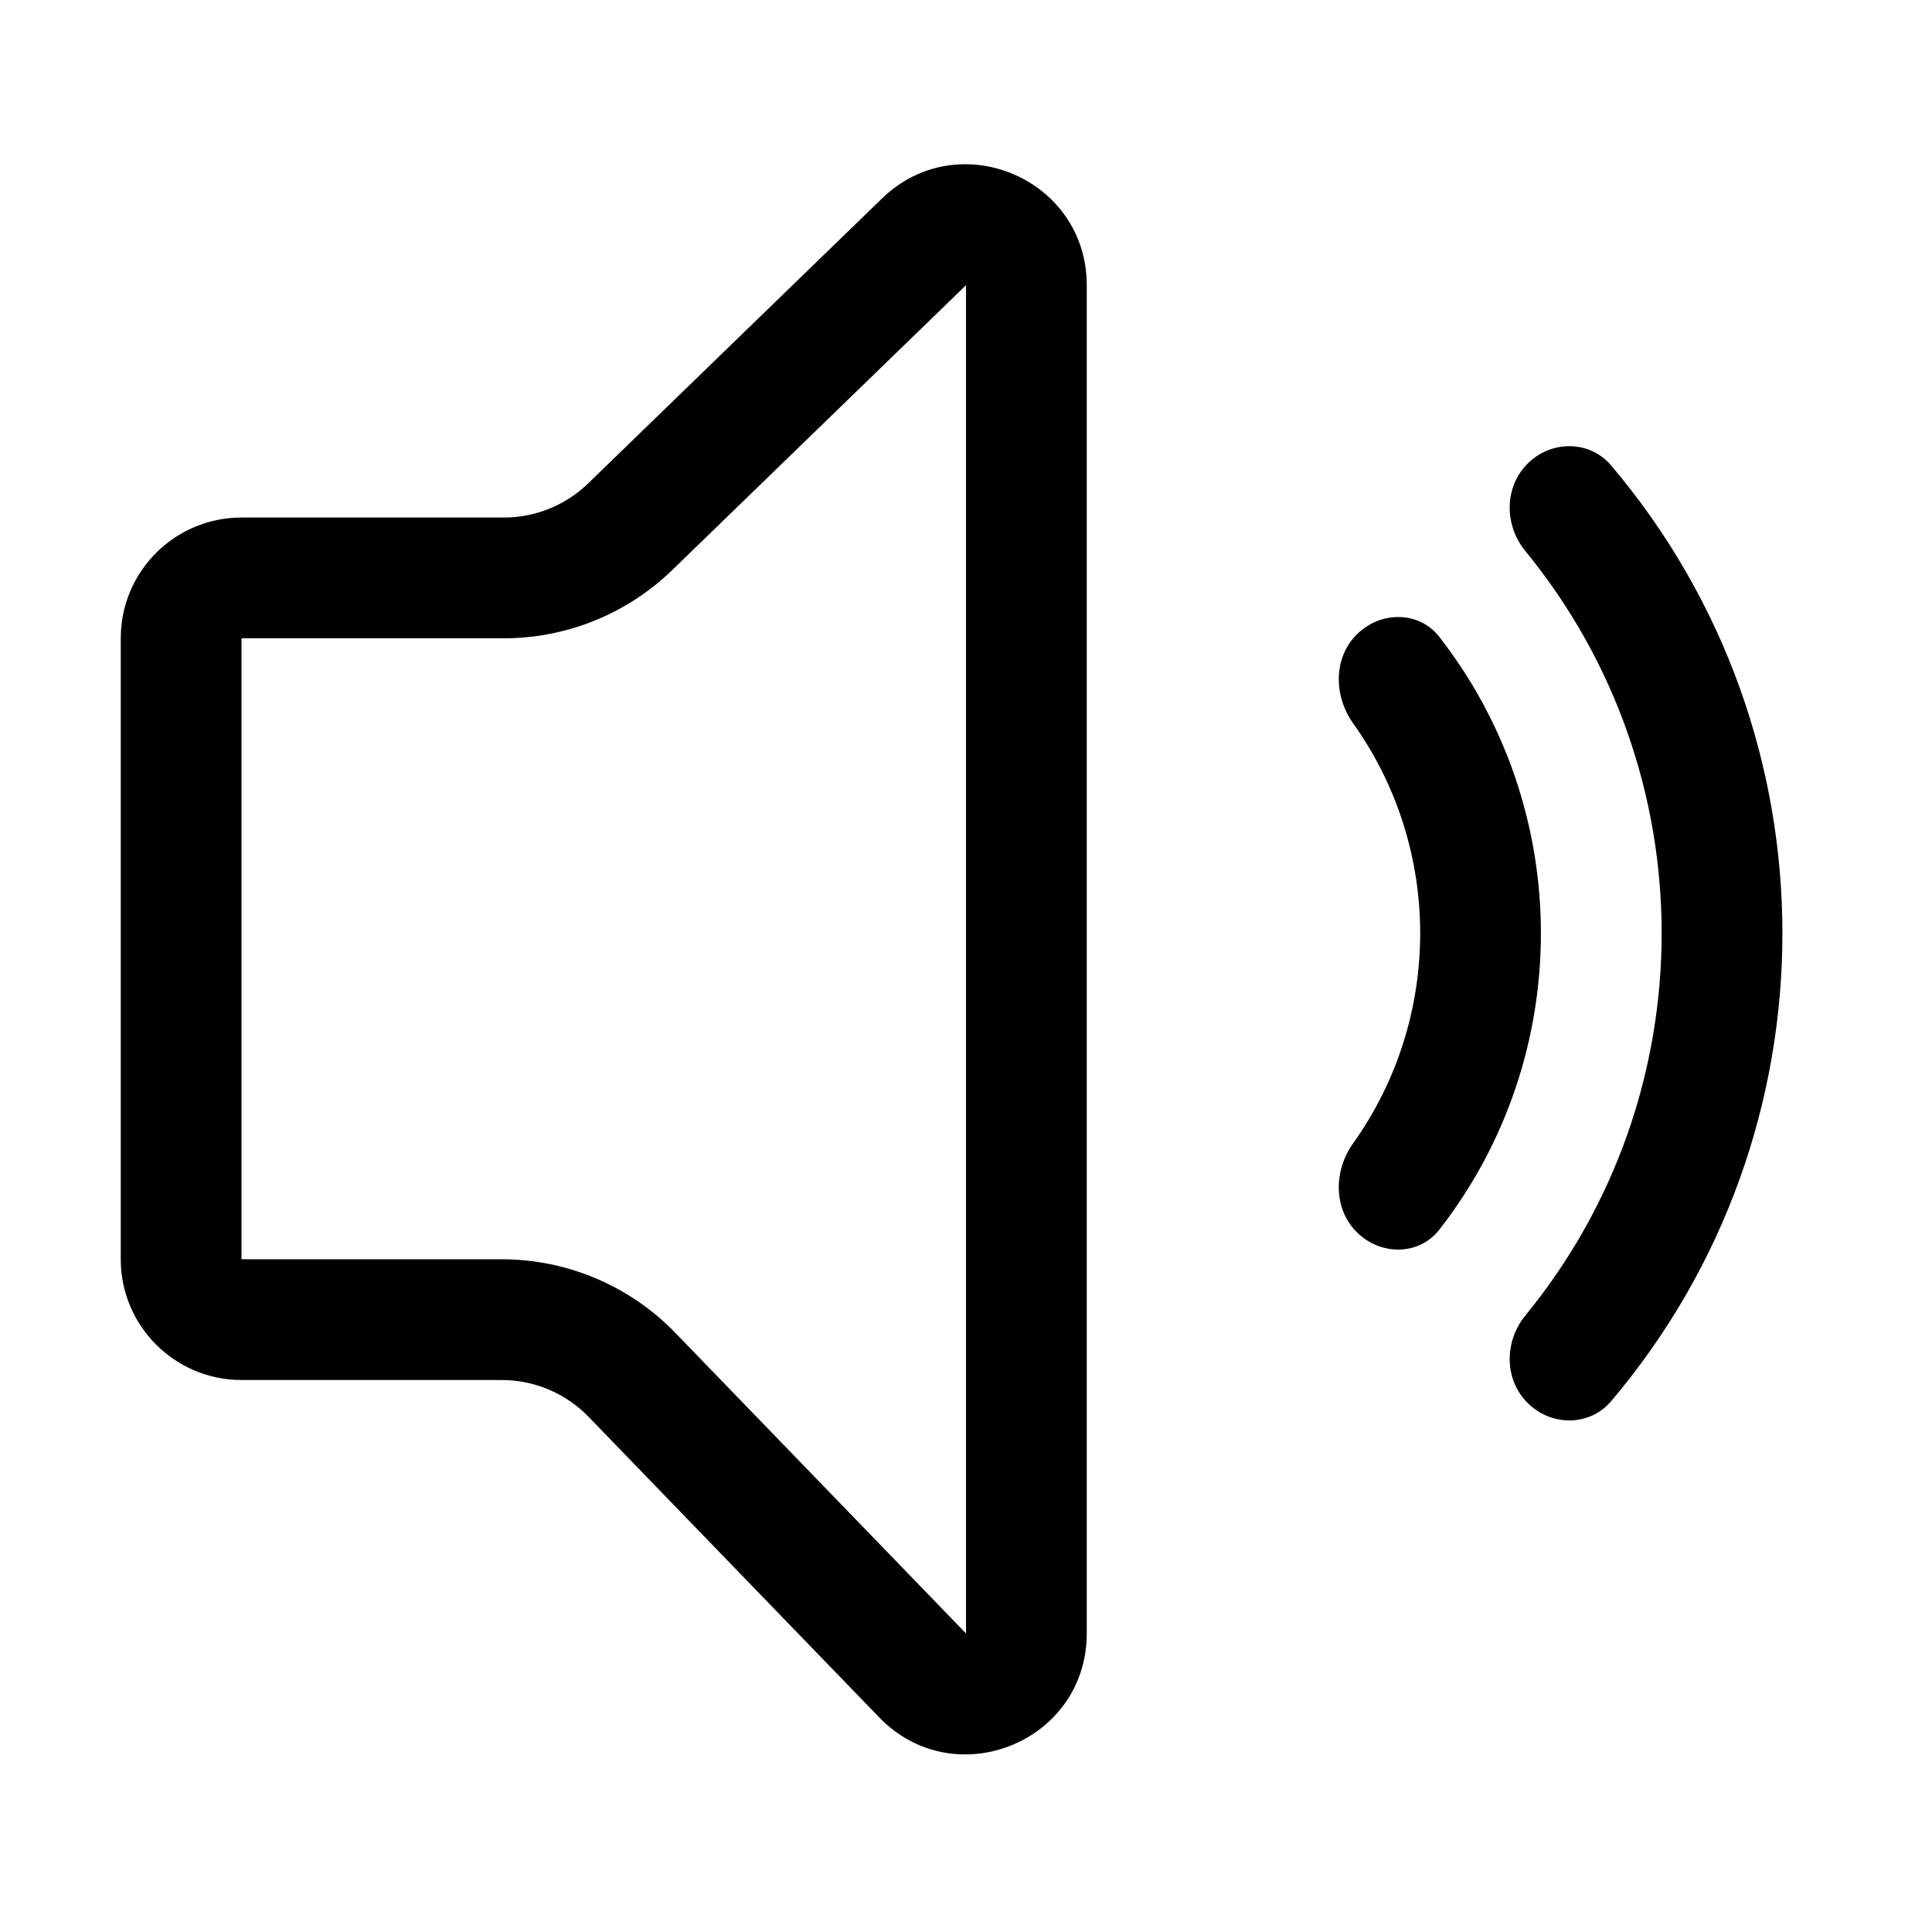
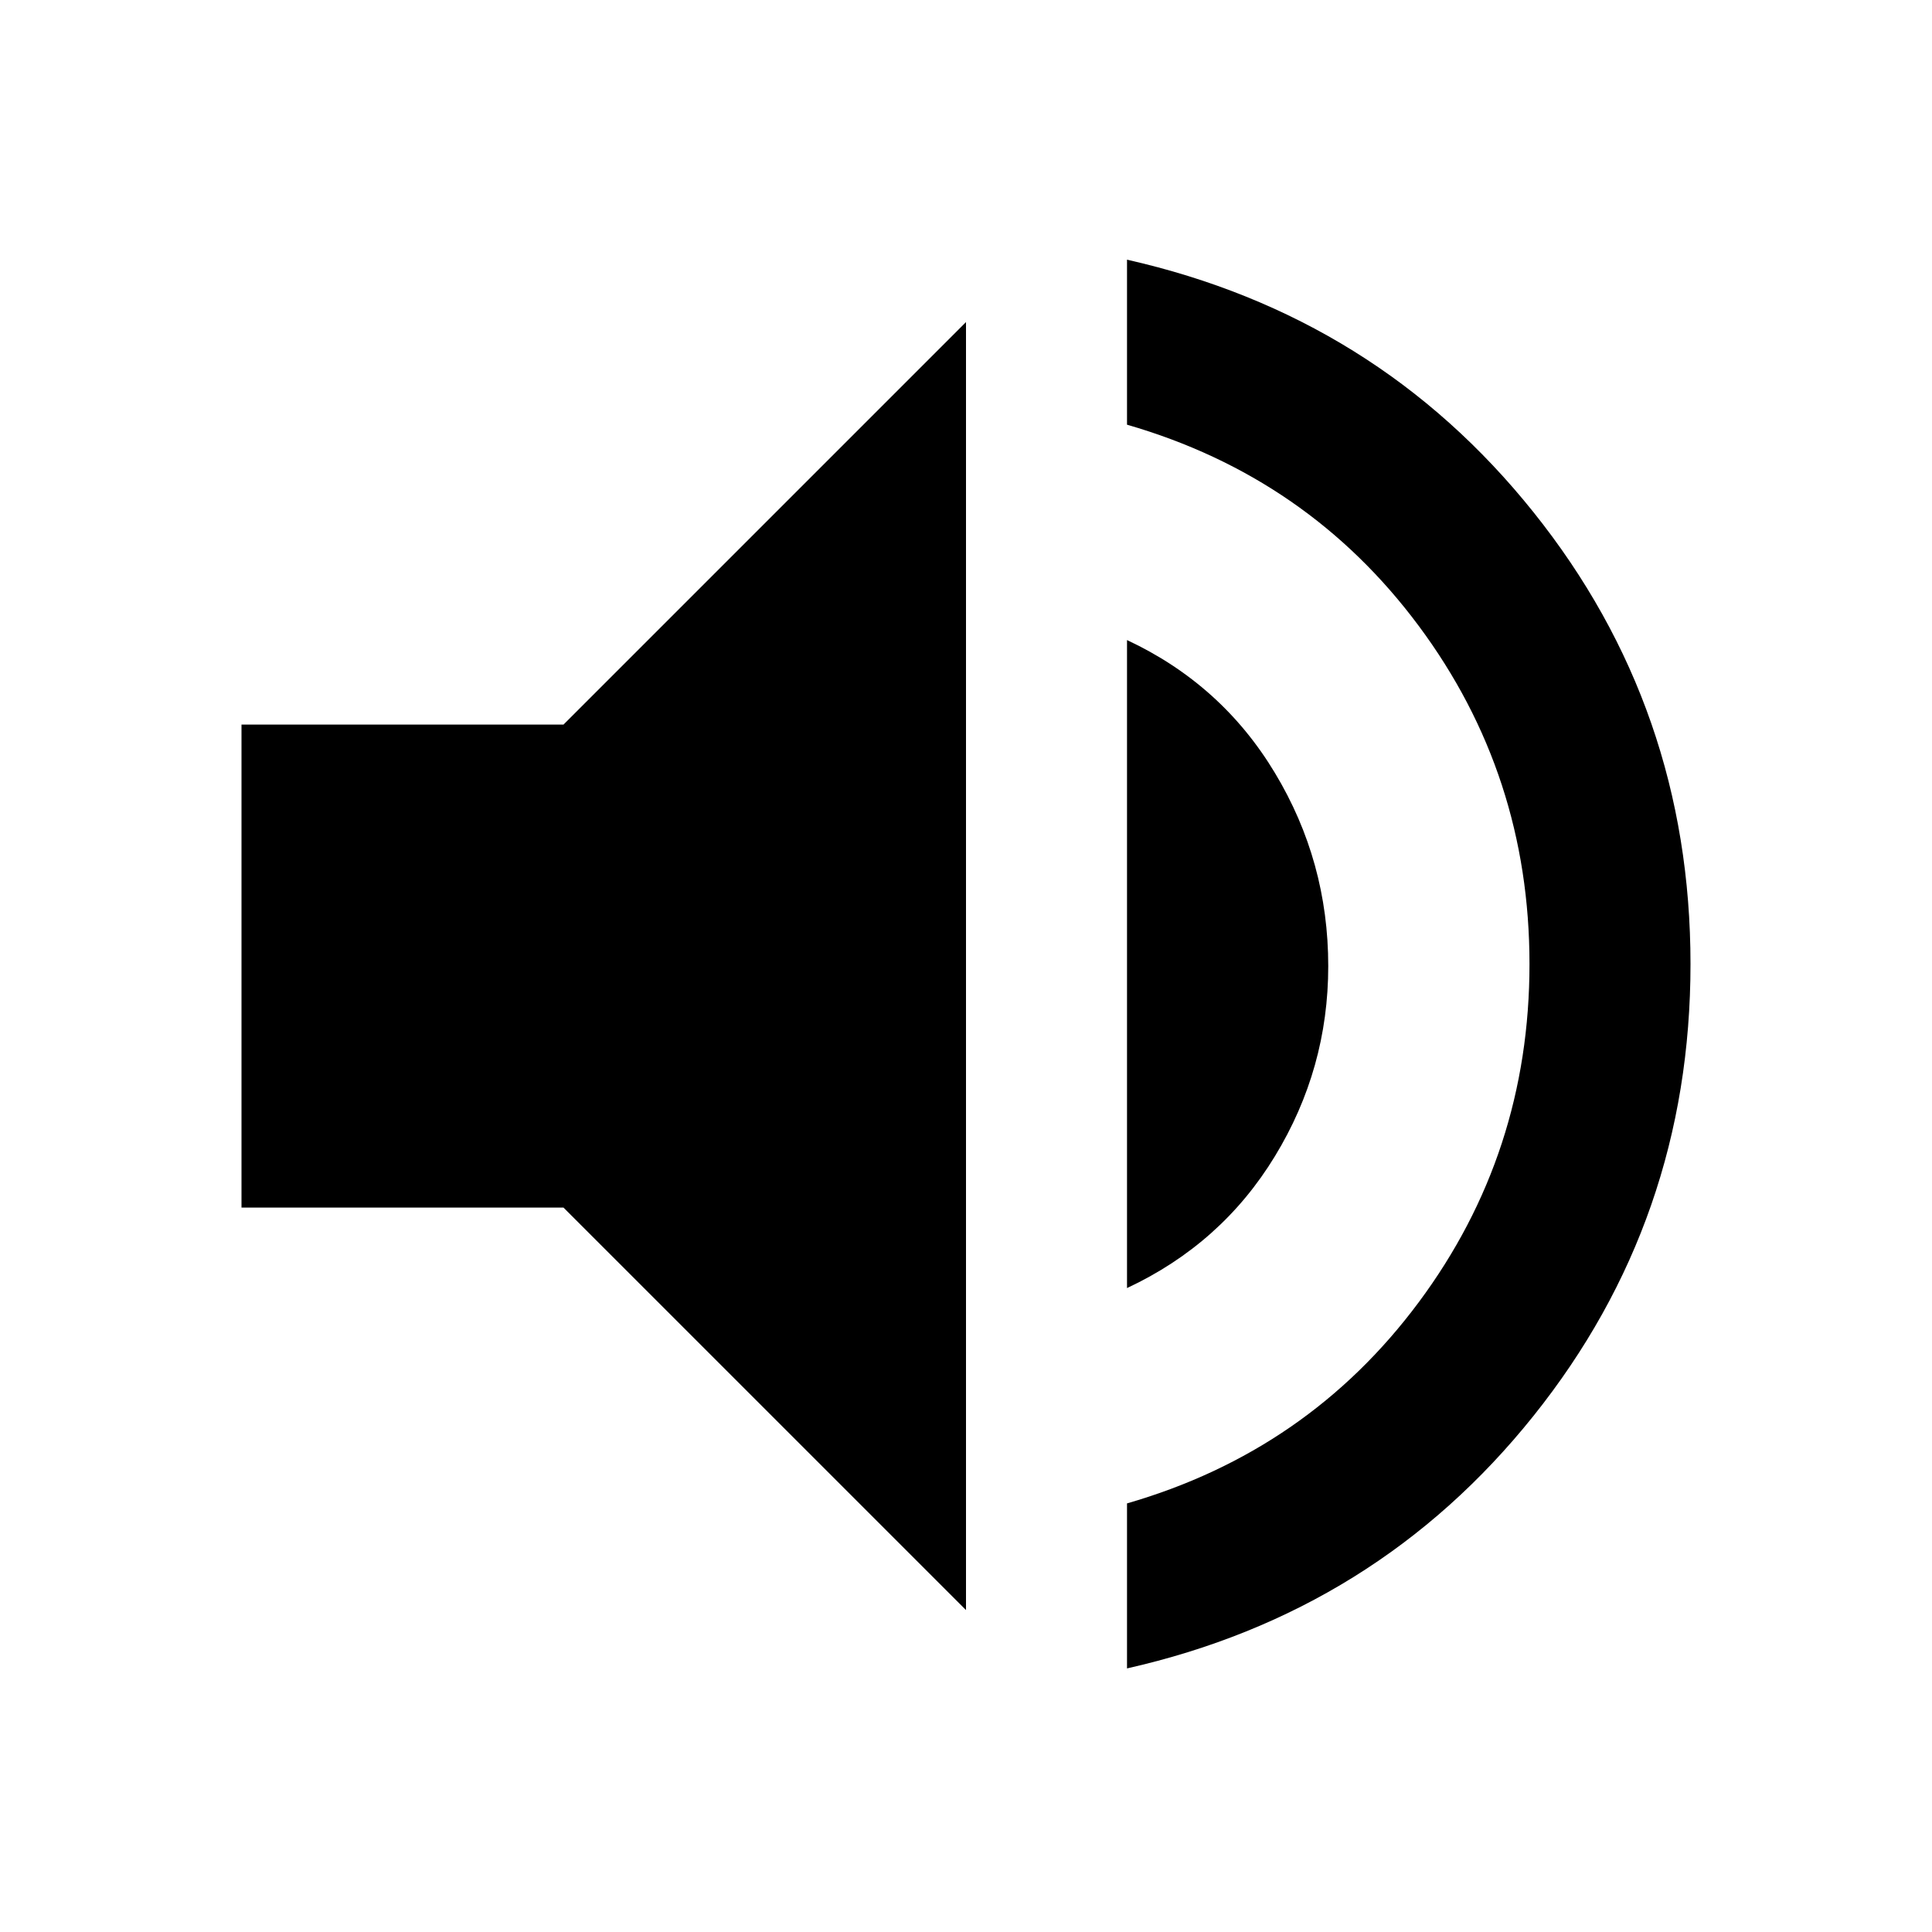
- <svg xmlns="http://www.w3.org/2000/svg" width="24" height="24" viewBox="0 0 24 24">
-   <path fill-rule="evenodd" clip-rule="evenodd" d="M10.956 2.466L7.305 6.006C7.025 6.277 6.65 6.429 6.261 6.429H3C2.172 6.429 1.5 7.1 1.5 7.929V15.643C1.5 16.471 2.172 17.143 3 17.143H6.232C6.639 17.143 7.028 17.308 7.311 17.6L10.922 21.334C11.859 22.303 13.5 21.64 13.5 20.291V3.543C13.5 2.218 11.907 1.544 10.956 2.466ZM12 3.543L12 20.291L8.389 16.557C7.824 15.973 7.045 15.643 6.232 15.643H3L3 7.929H6.261C7.04 7.929 7.789 7.625 8.349 7.083L12 3.543Z" />
-   <path d="M18.976 17.427C19.268 17.72 19.746 17.722 20.014 17.406C22.851 14.059 22.851 9.129 20.014 5.782C19.746 5.466 19.268 5.467 18.976 5.76C18.683 6.053 18.686 6.526 18.949 6.846C21.206 9.601 21.206 13.587 18.949 16.341C18.686 16.662 18.683 17.135 18.976 17.427Z" />
-   <path d="M16.854 15.306C17.147 15.599 17.627 15.601 17.881 15.274C19.562 13.116 19.562 10.072 17.881 7.913C17.627 7.586 17.147 7.589 16.854 7.882C16.561 8.174 16.568 8.646 16.808 8.984C17.92 10.541 17.92 12.647 16.808 14.204C16.568 14.541 16.561 15.013 16.854 15.306Z" />
+ <svg xmlns="http://www.w3.org/2000/svg" width="44" height="44" viewBox="0 0 44 44" fill="none">
+   <path d="M25.667 37.997V34.239C28.417 33.445 30.632 31.917 32.312 29.656C33.993 27.395 34.833 24.828 34.833 21.956C34.833 19.084 33.993 16.517 32.312 14.256C30.632 11.995 28.417 10.467 25.667 9.672V5.914C29.456 6.77 32.542 8.687 34.925 11.666C37.308 14.645 38.5 18.075 38.5 21.956C38.5 25.836 37.308 29.266 34.925 32.245C32.542 35.224 29.456 37.142 25.667 37.997ZM5.5 27.502V16.502H12.833L22 7.335V36.668L12.833 27.502H5.5ZM25.667 29.335V14.577C27.103 15.249 28.226 16.257 29.035 17.602C29.845 18.946 30.25 20.413 30.25 22.002C30.25 23.56 29.845 25.004 29.035 26.333C28.226 27.662 27.103 28.663 25.667 29.335Z" fill="#000000" />
</svg>
